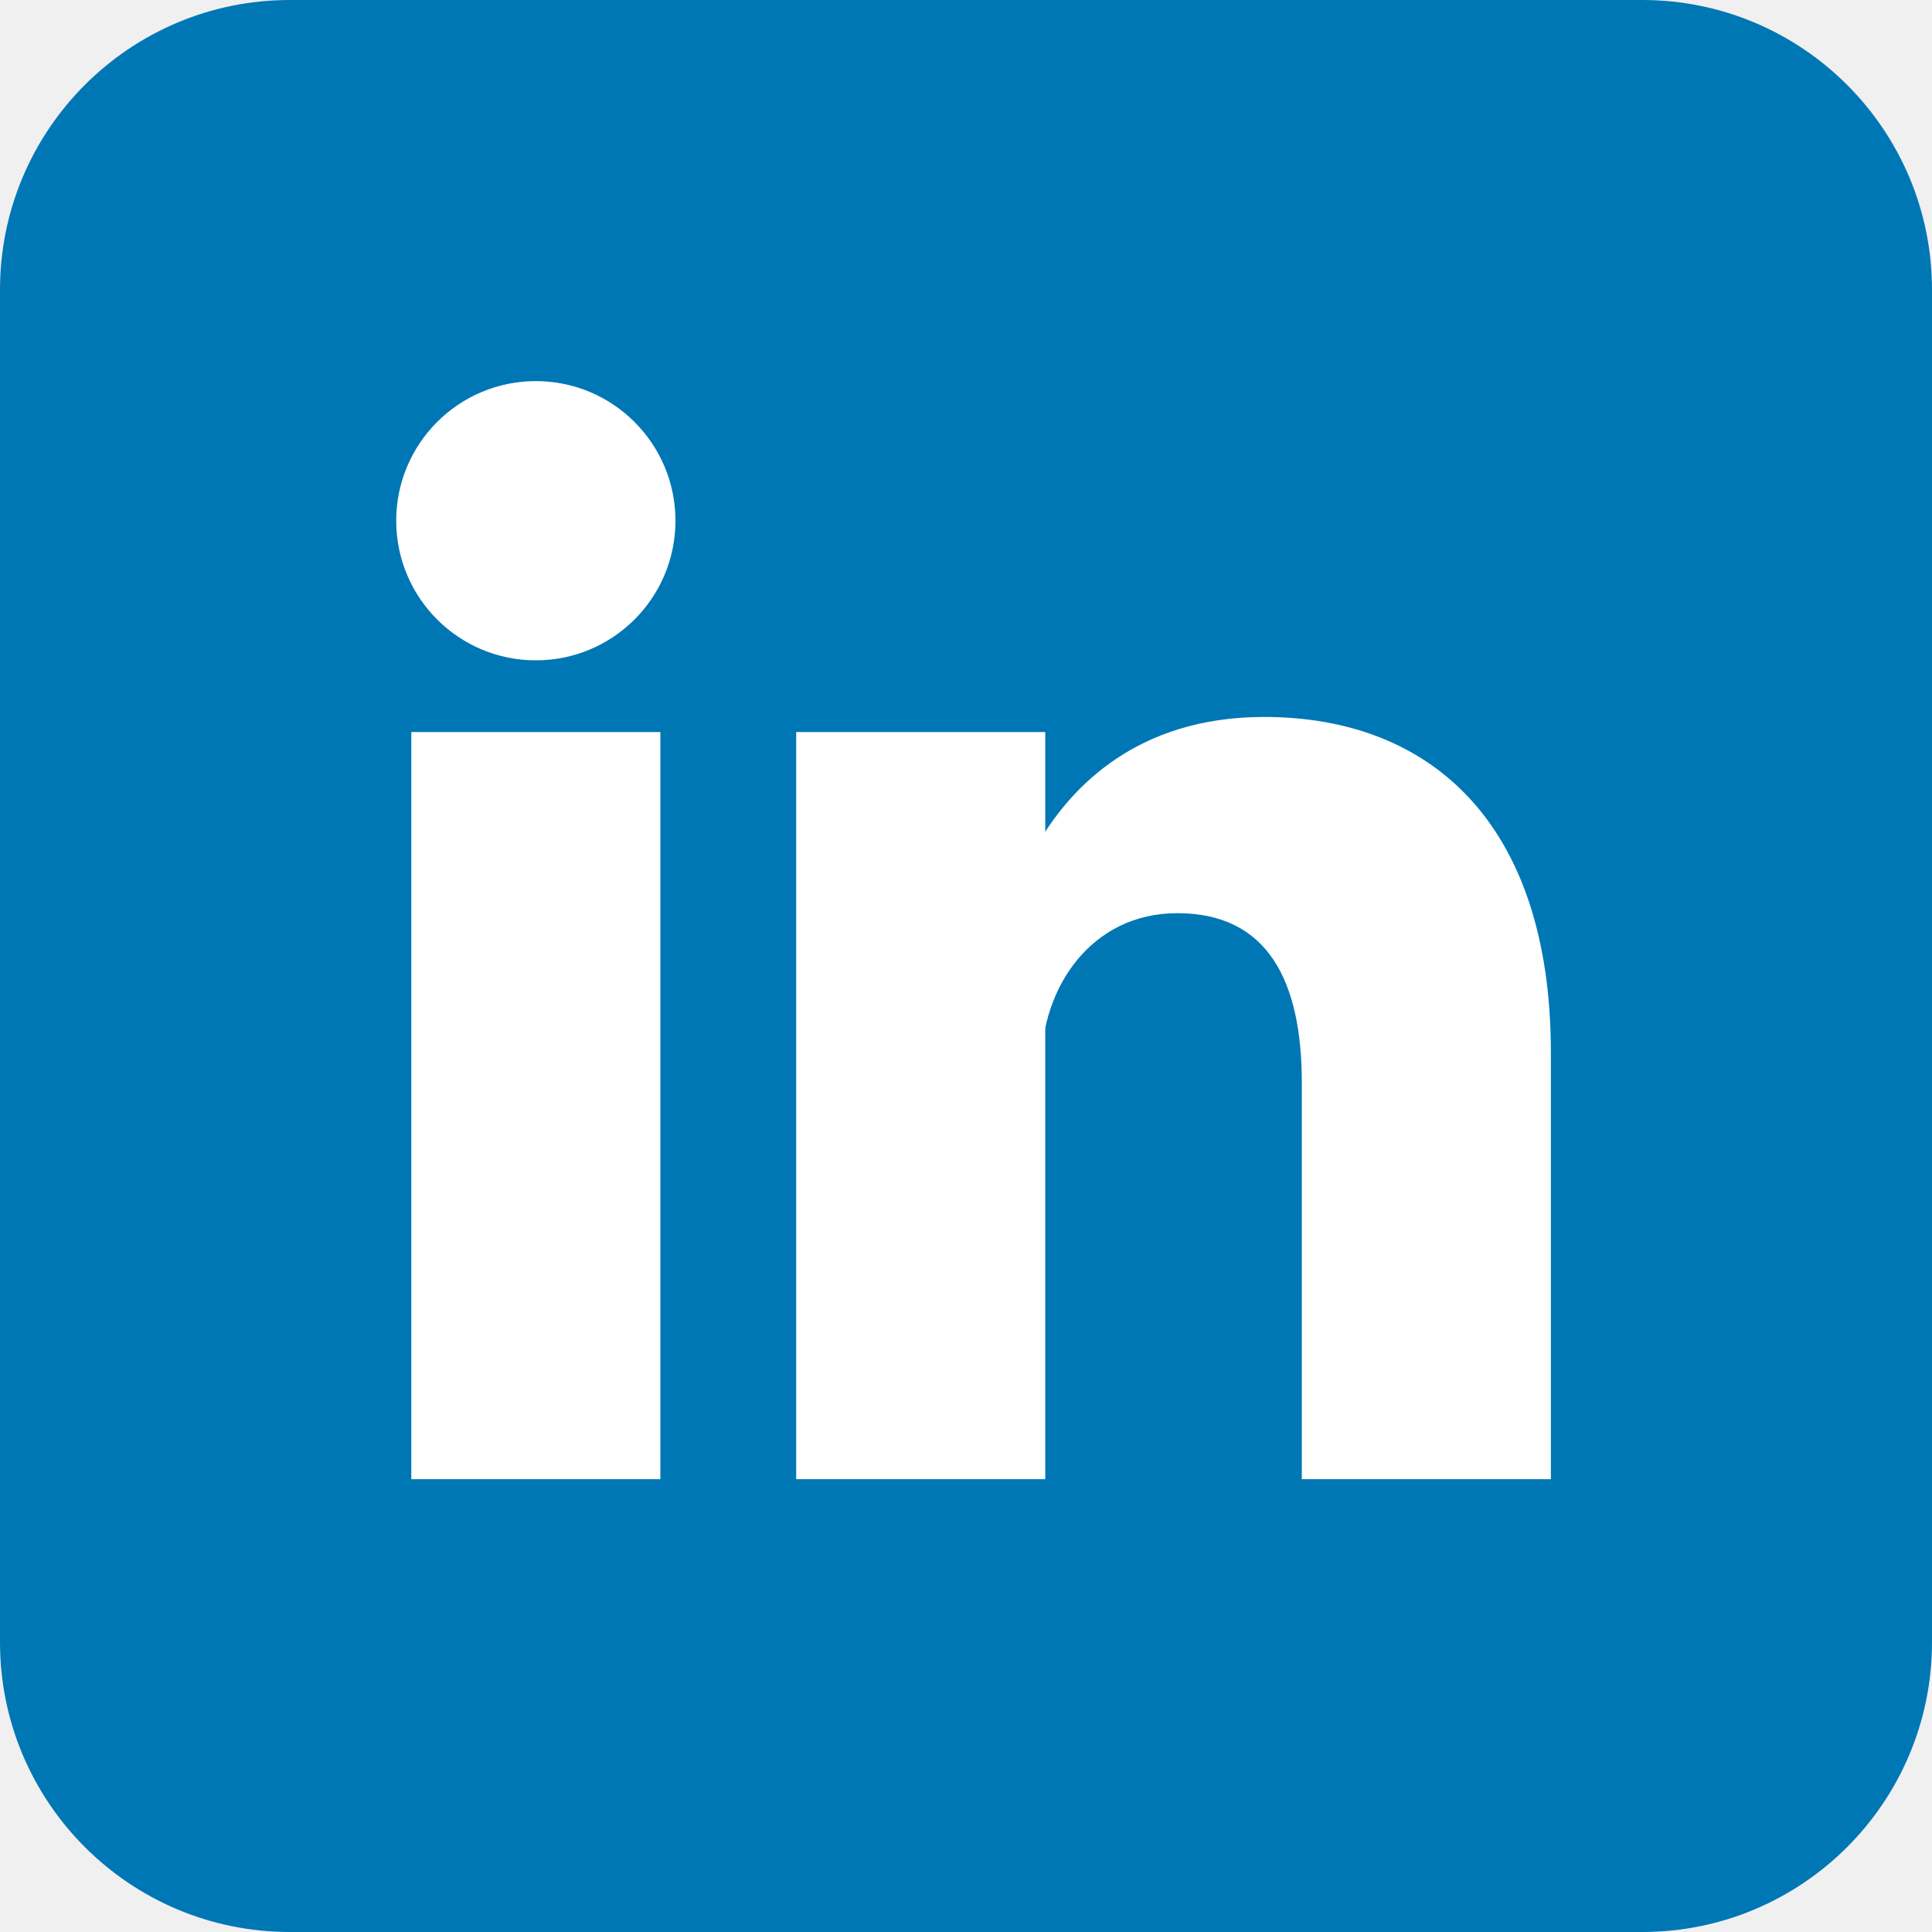
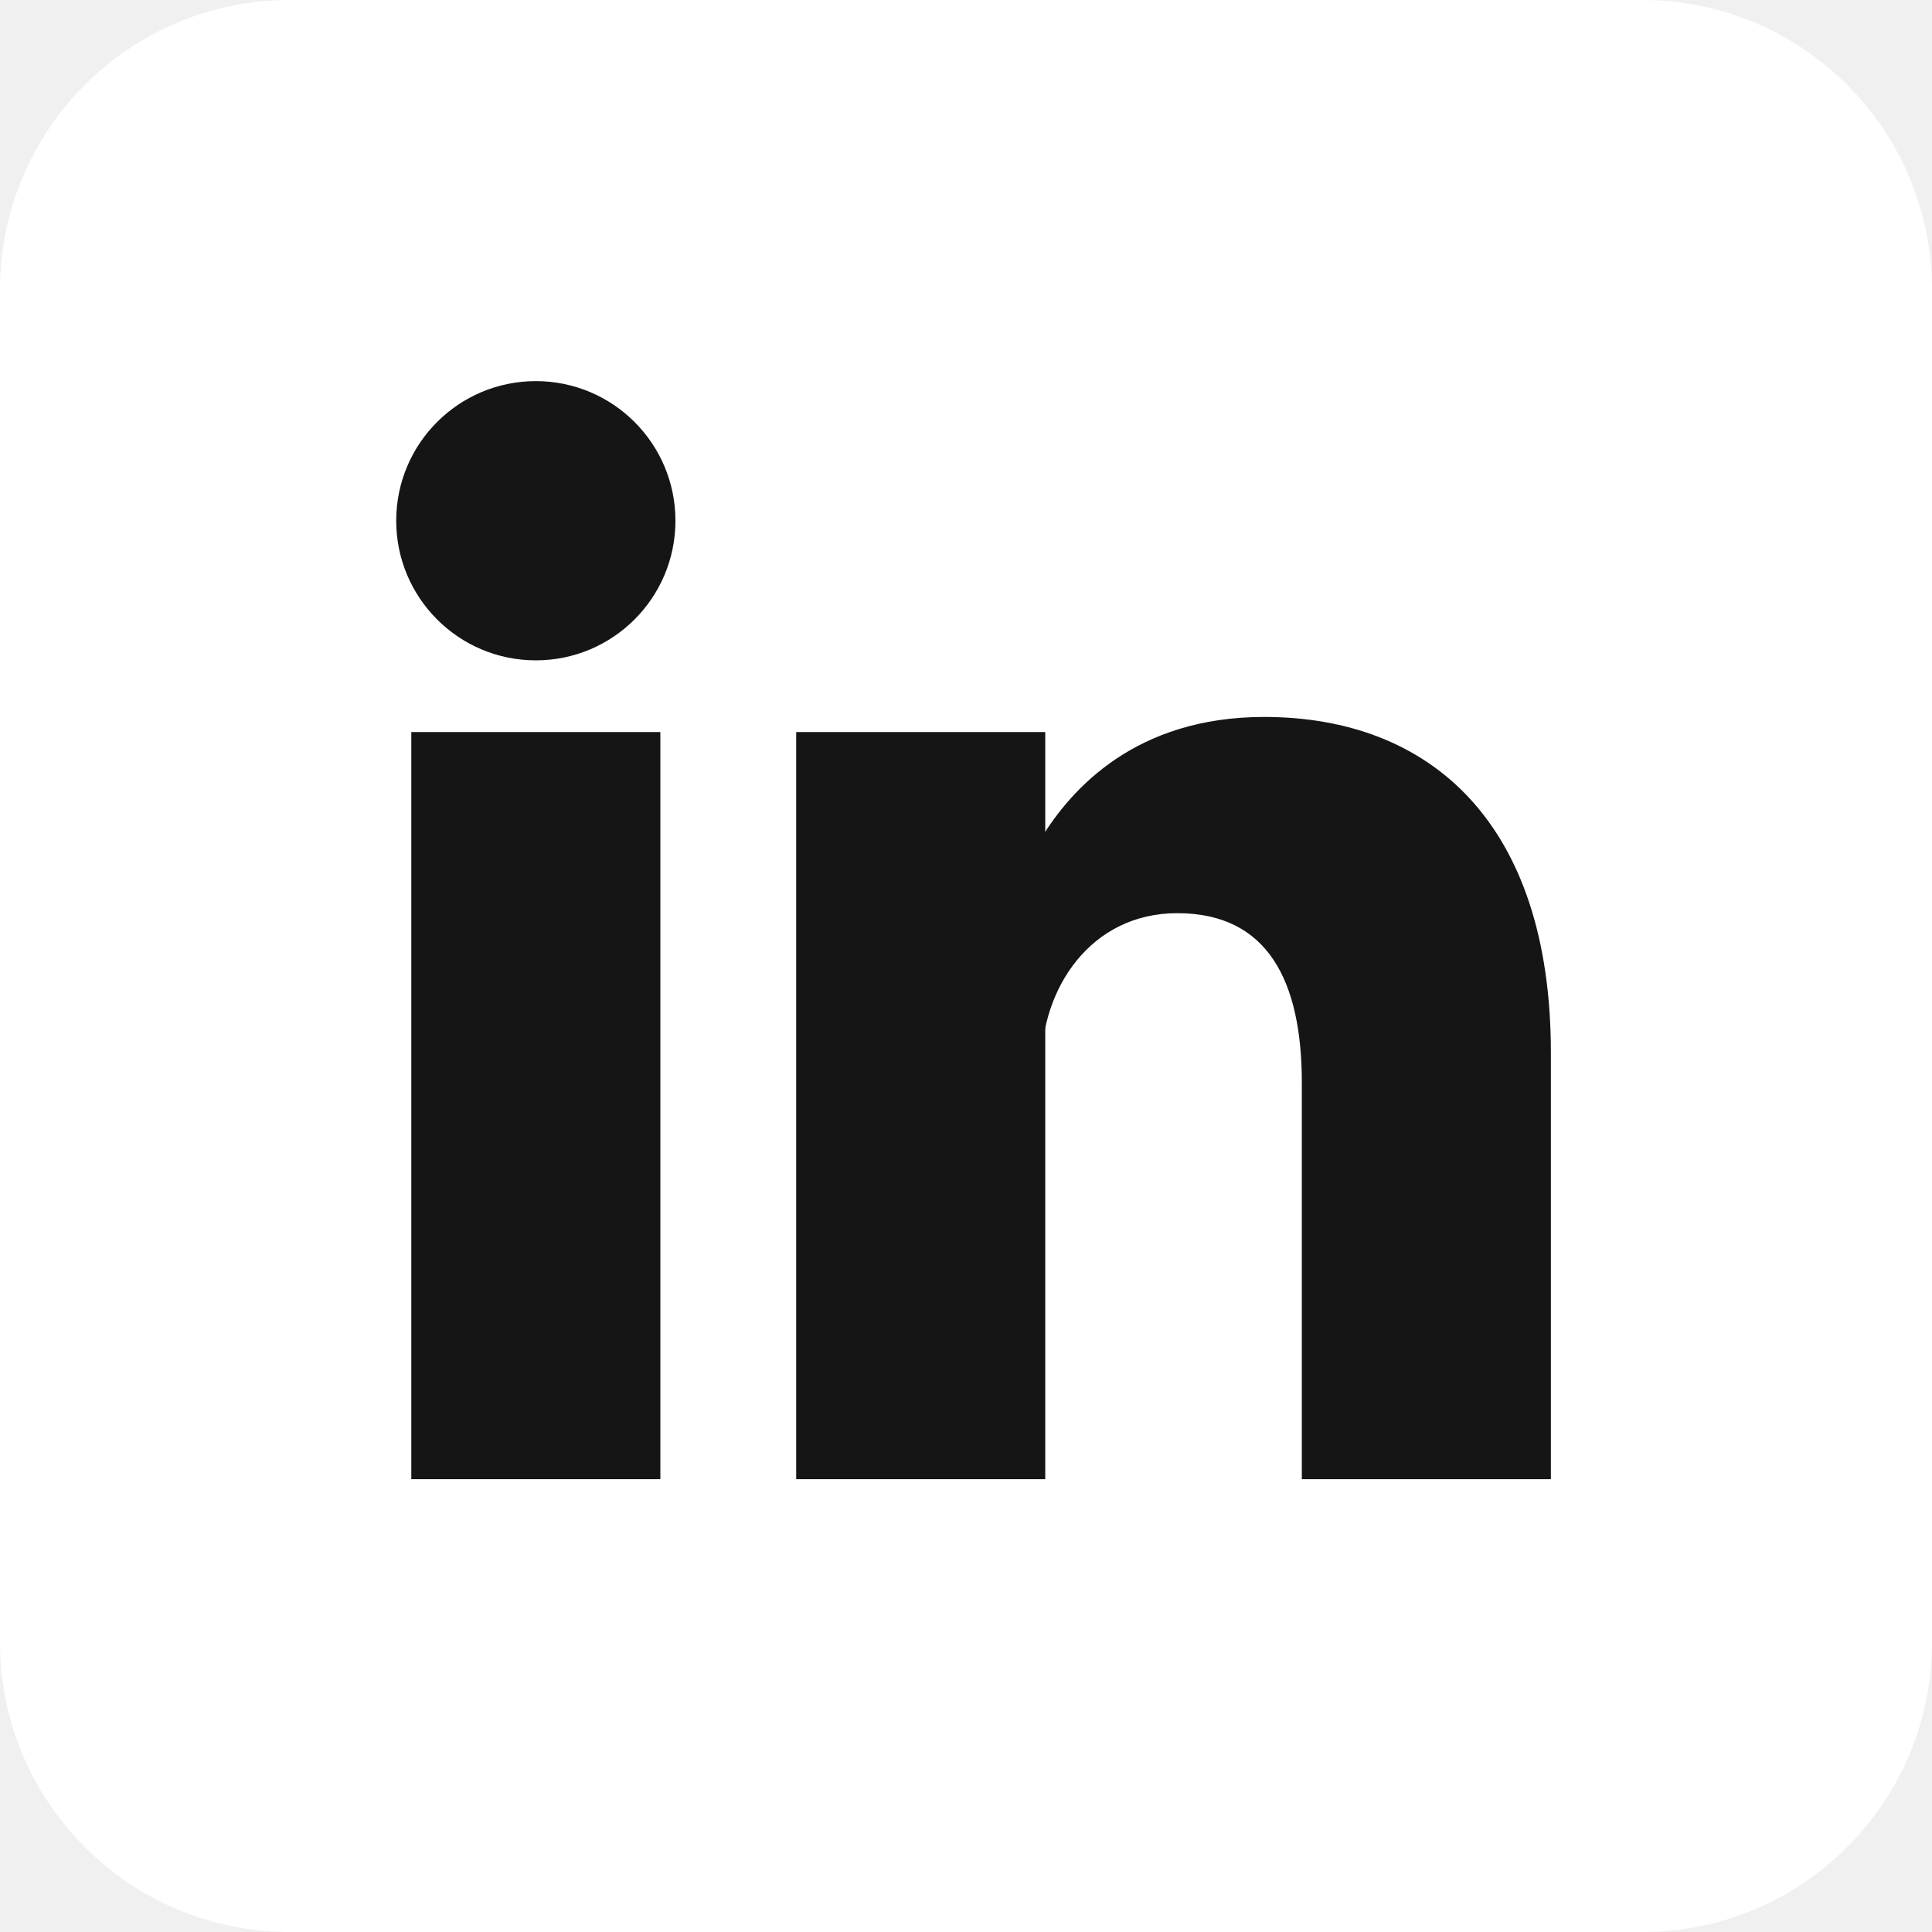
- <svg xmlns="http://www.w3.org/2000/svg" fill="#fff" aria-label="LinkedIn" viewBox="0 0 512 512" id="linkedin">
-   <rect width="512" height="512" fill="#0077b5" rx="15%" />
+ <svg xmlns="http://www.w3.org/2000/svg" fill="#151515" aria-label="LinkedIn" viewBox="0 0 512 512" id="linkedin" width="24" height="24">
+   <rect width="512" height="512" fill="#fff" rx="15%" />
  <circle cx="142" cy="138" r="37" />
-   <path stroke="#fff" stroke-width="66" d="M244 194v198M142 194v198" />
+   <path stroke="#151515" stroke-width="66" d="M244 194v198M142 194v198" />
  <path d="M276 282c0-20 13-40 36-40 24 0 33 18 33 45v105h66V279c0-61-32-89-76-89-34 0-51 19-59 32" />
</svg>
